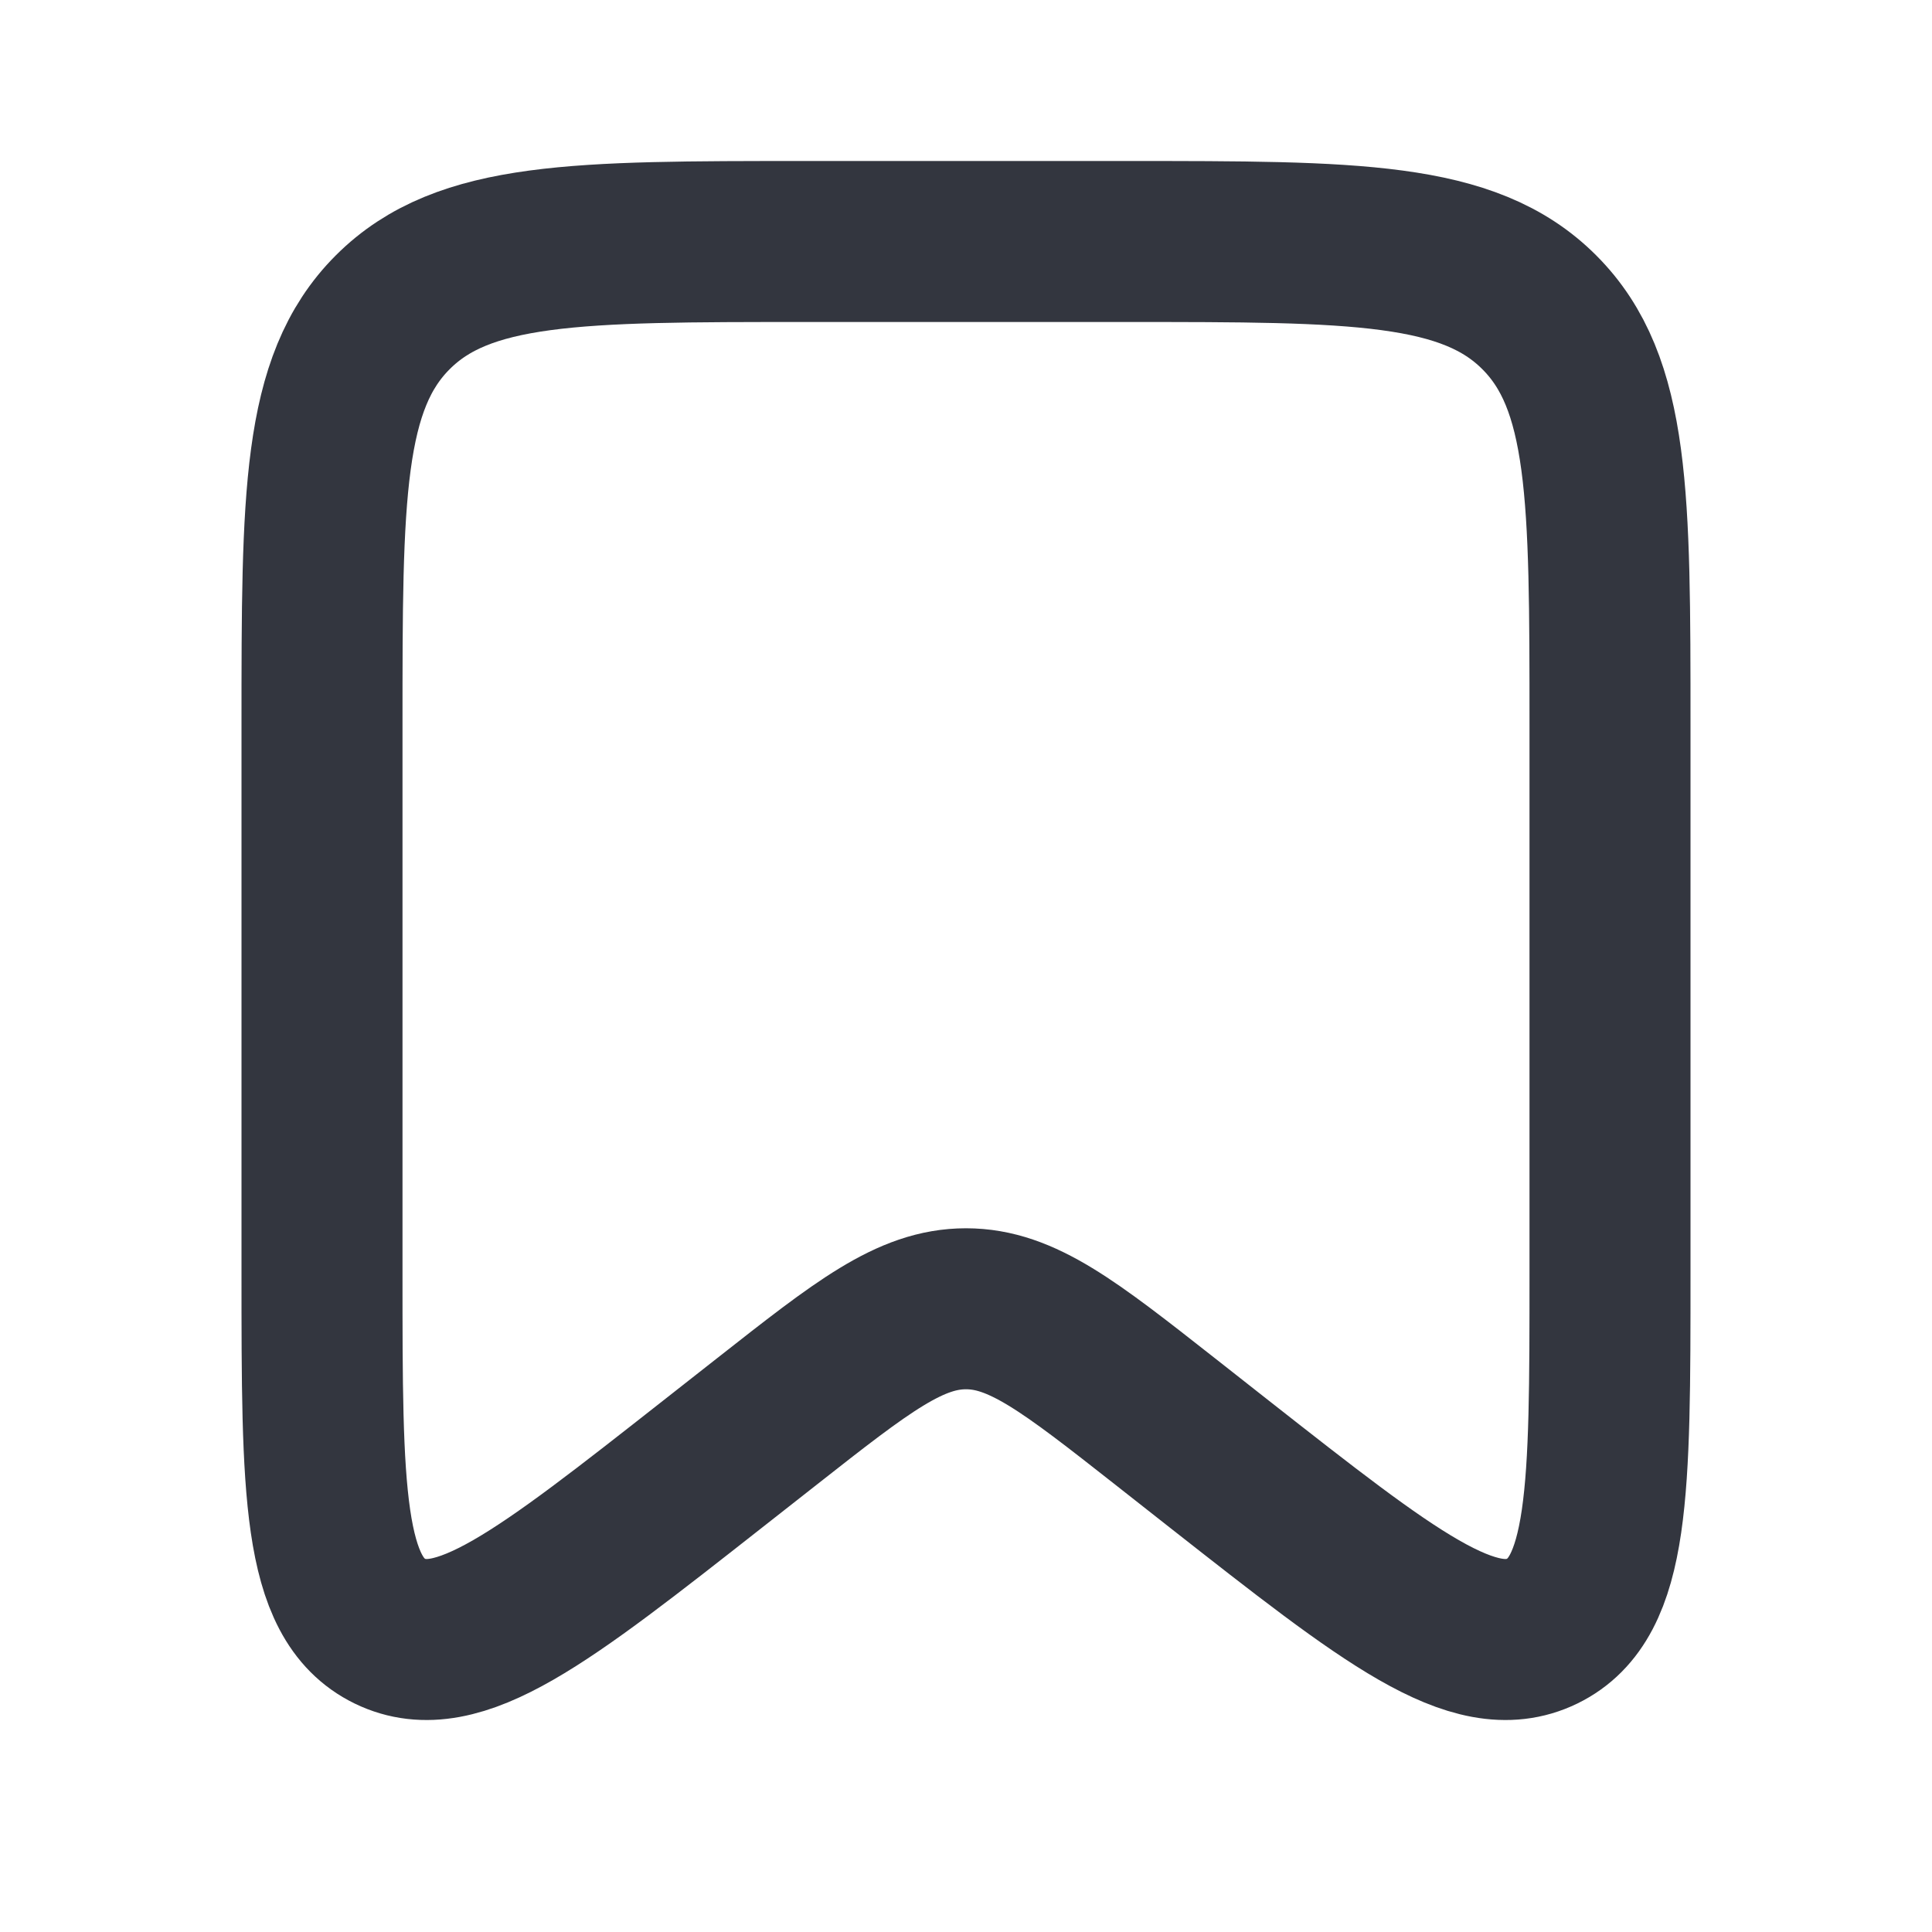
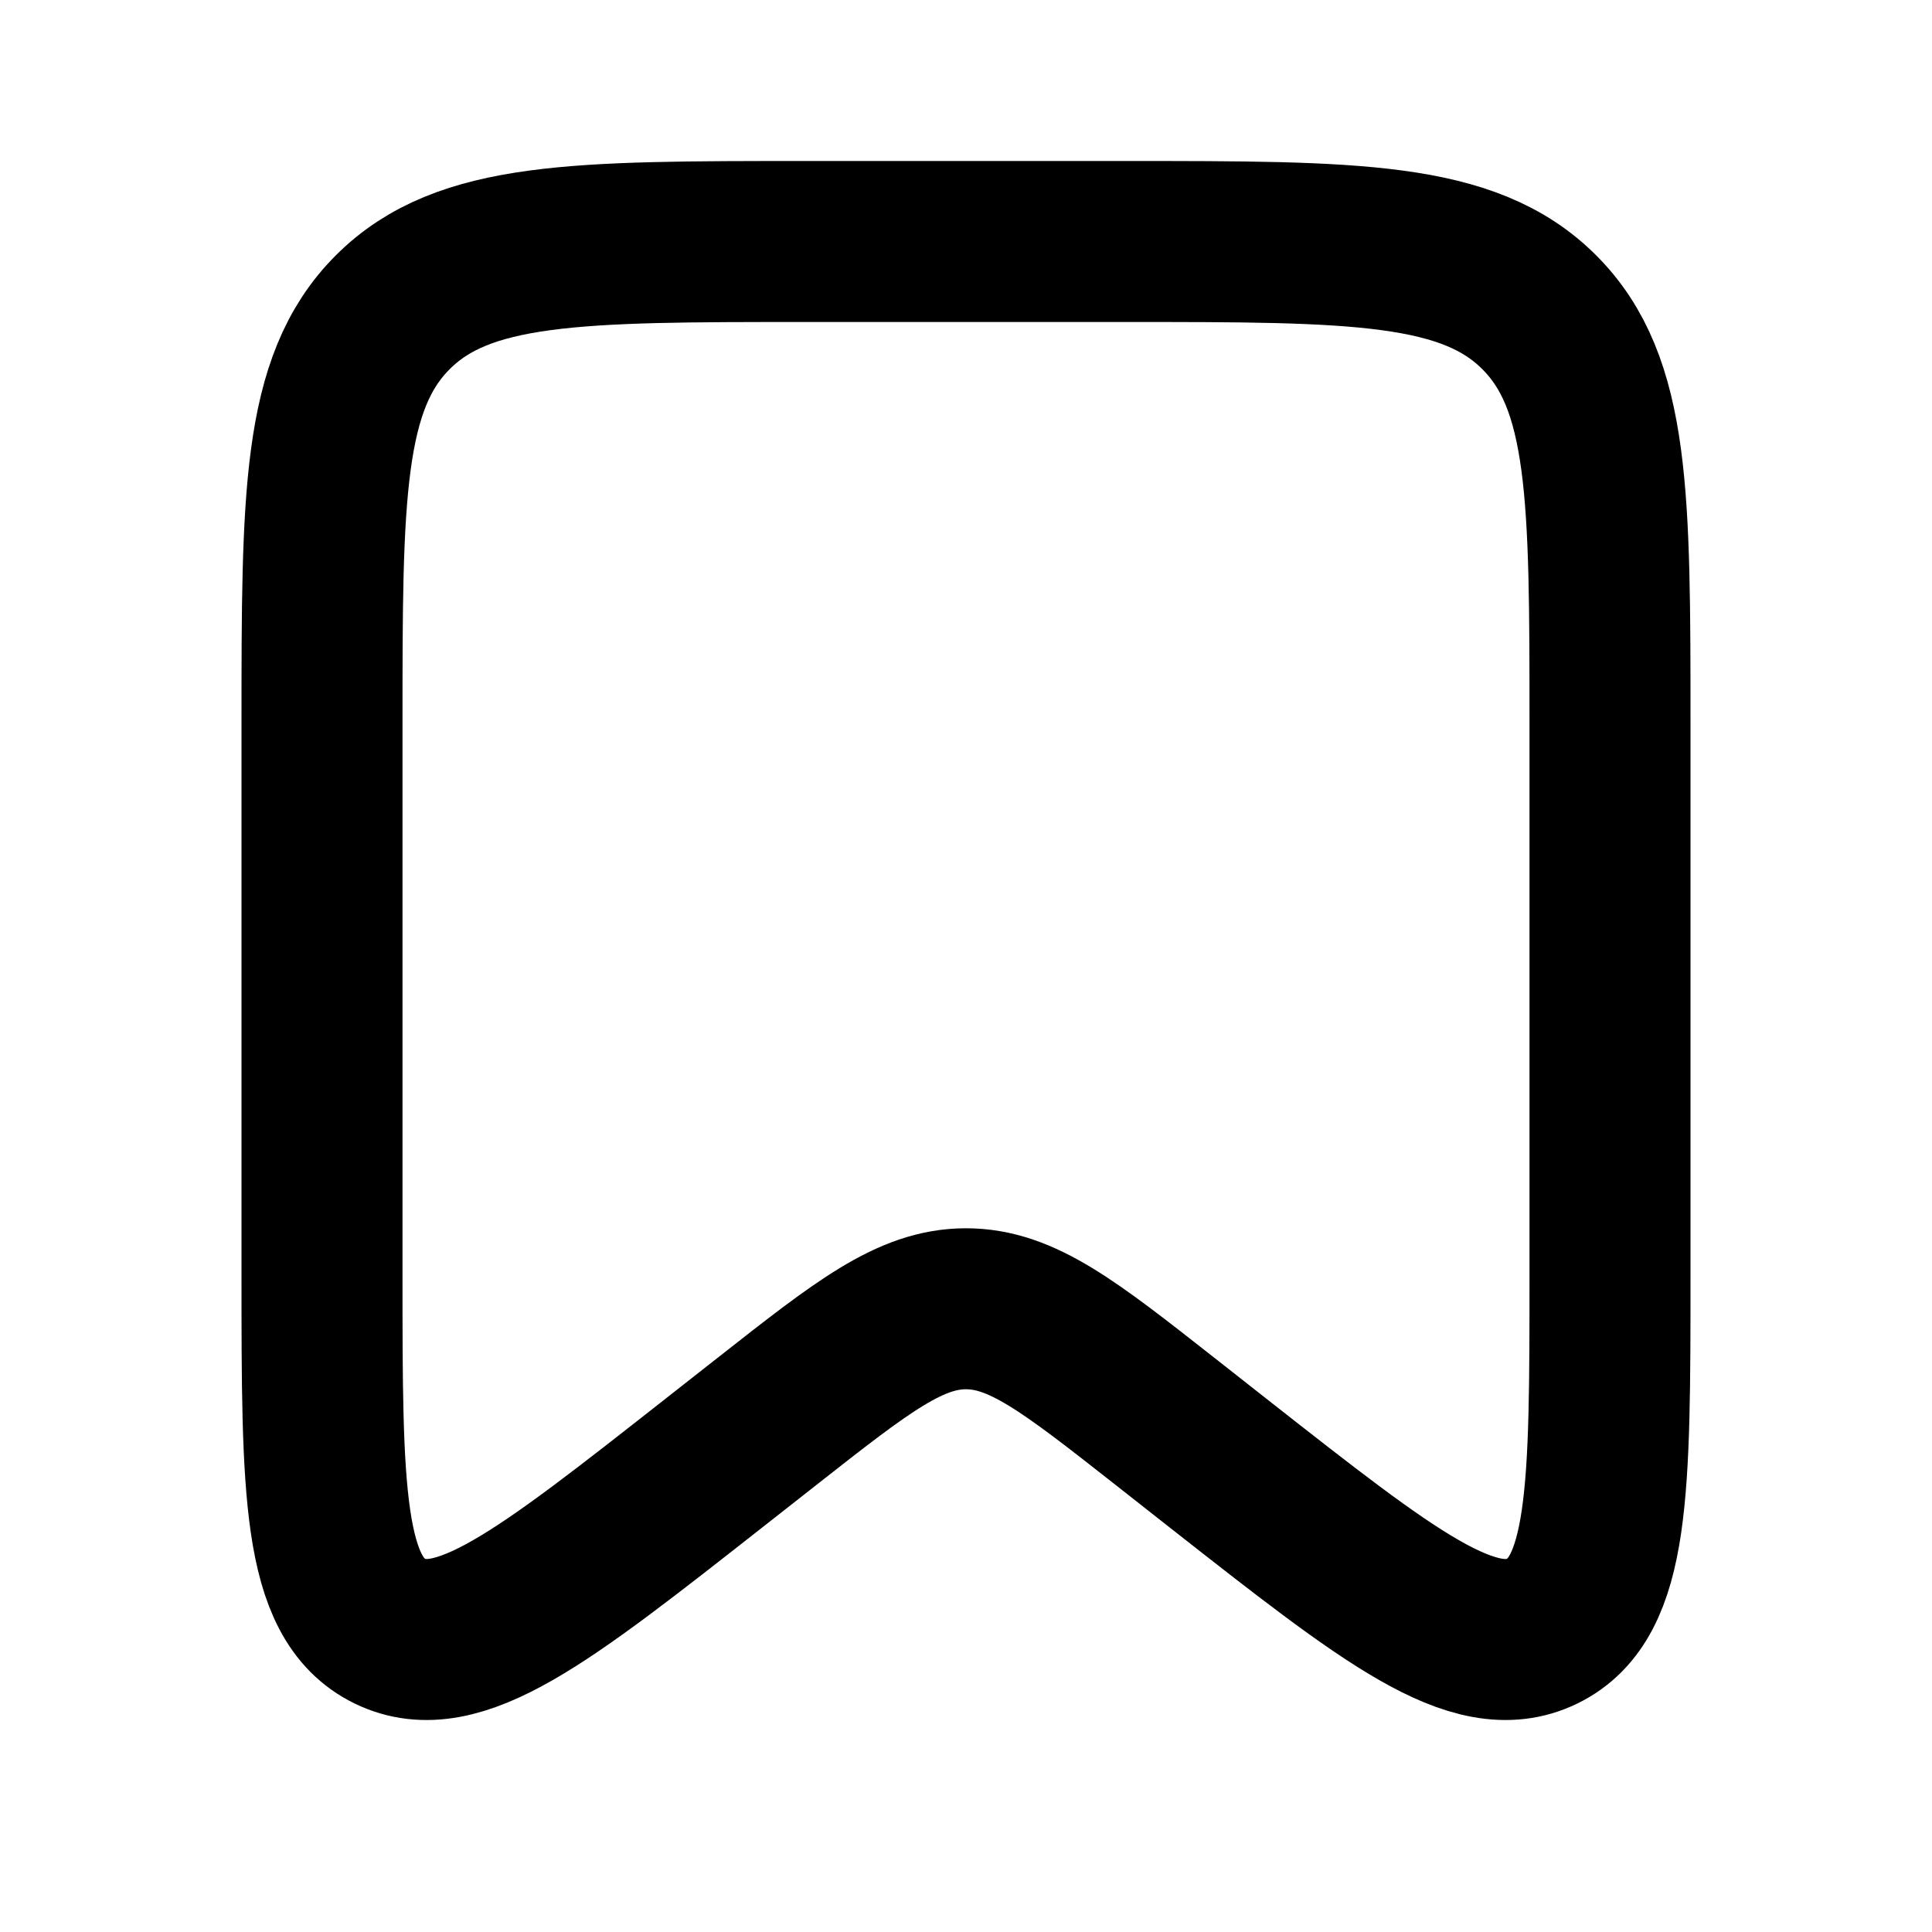
<svg xmlns="http://www.w3.org/2000/svg" width="24" height="24" viewBox="0 0 24 24" fill="none">
-   <path d="M4 9C4 6.172 4 4.757 4.879 3.879C5.757 3 7.172 3 10 3H14C16.828 3 18.243 3 19.121 3.879C20 4.757 20 6.172 20 9V15.828C20 18.511 20 19.852 19.156 20.263C18.311 20.673 17.256 19.844 15.146 18.187L14.471 17.656C13.285 16.724 12.692 16.258 12 16.258C11.308 16.258 10.715 16.724 9.529 17.656L8.853 18.187C6.744 19.844 5.689 20.673 4.844 20.263C4 19.852 4 18.511 4 15.828V9Z" stroke="#33363F" stroke-width="2" />
+   <path d="M4 9C4 6.172 4 4.757 4.879 3.879C5.757 3 7.172 3 10 3H14C16.828 3 18.243 3 19.121 3.879C20 4.757 20 6.172 20 9V15.828C20 18.511 20 19.852 19.156 20.263C18.311 20.673 17.256 19.844 15.146 18.187L14.471 17.656C13.285 16.724 12.692 16.258 12 16.258C11.308 16.258 10.715 16.724 9.529 17.656L8.853 18.187C6.744 19.844 5.689 20.673 4.844 20.263C4 19.852 4 18.511 4 15.828V9Z" stroke="#000000" stroke-width="2" />
</svg>
